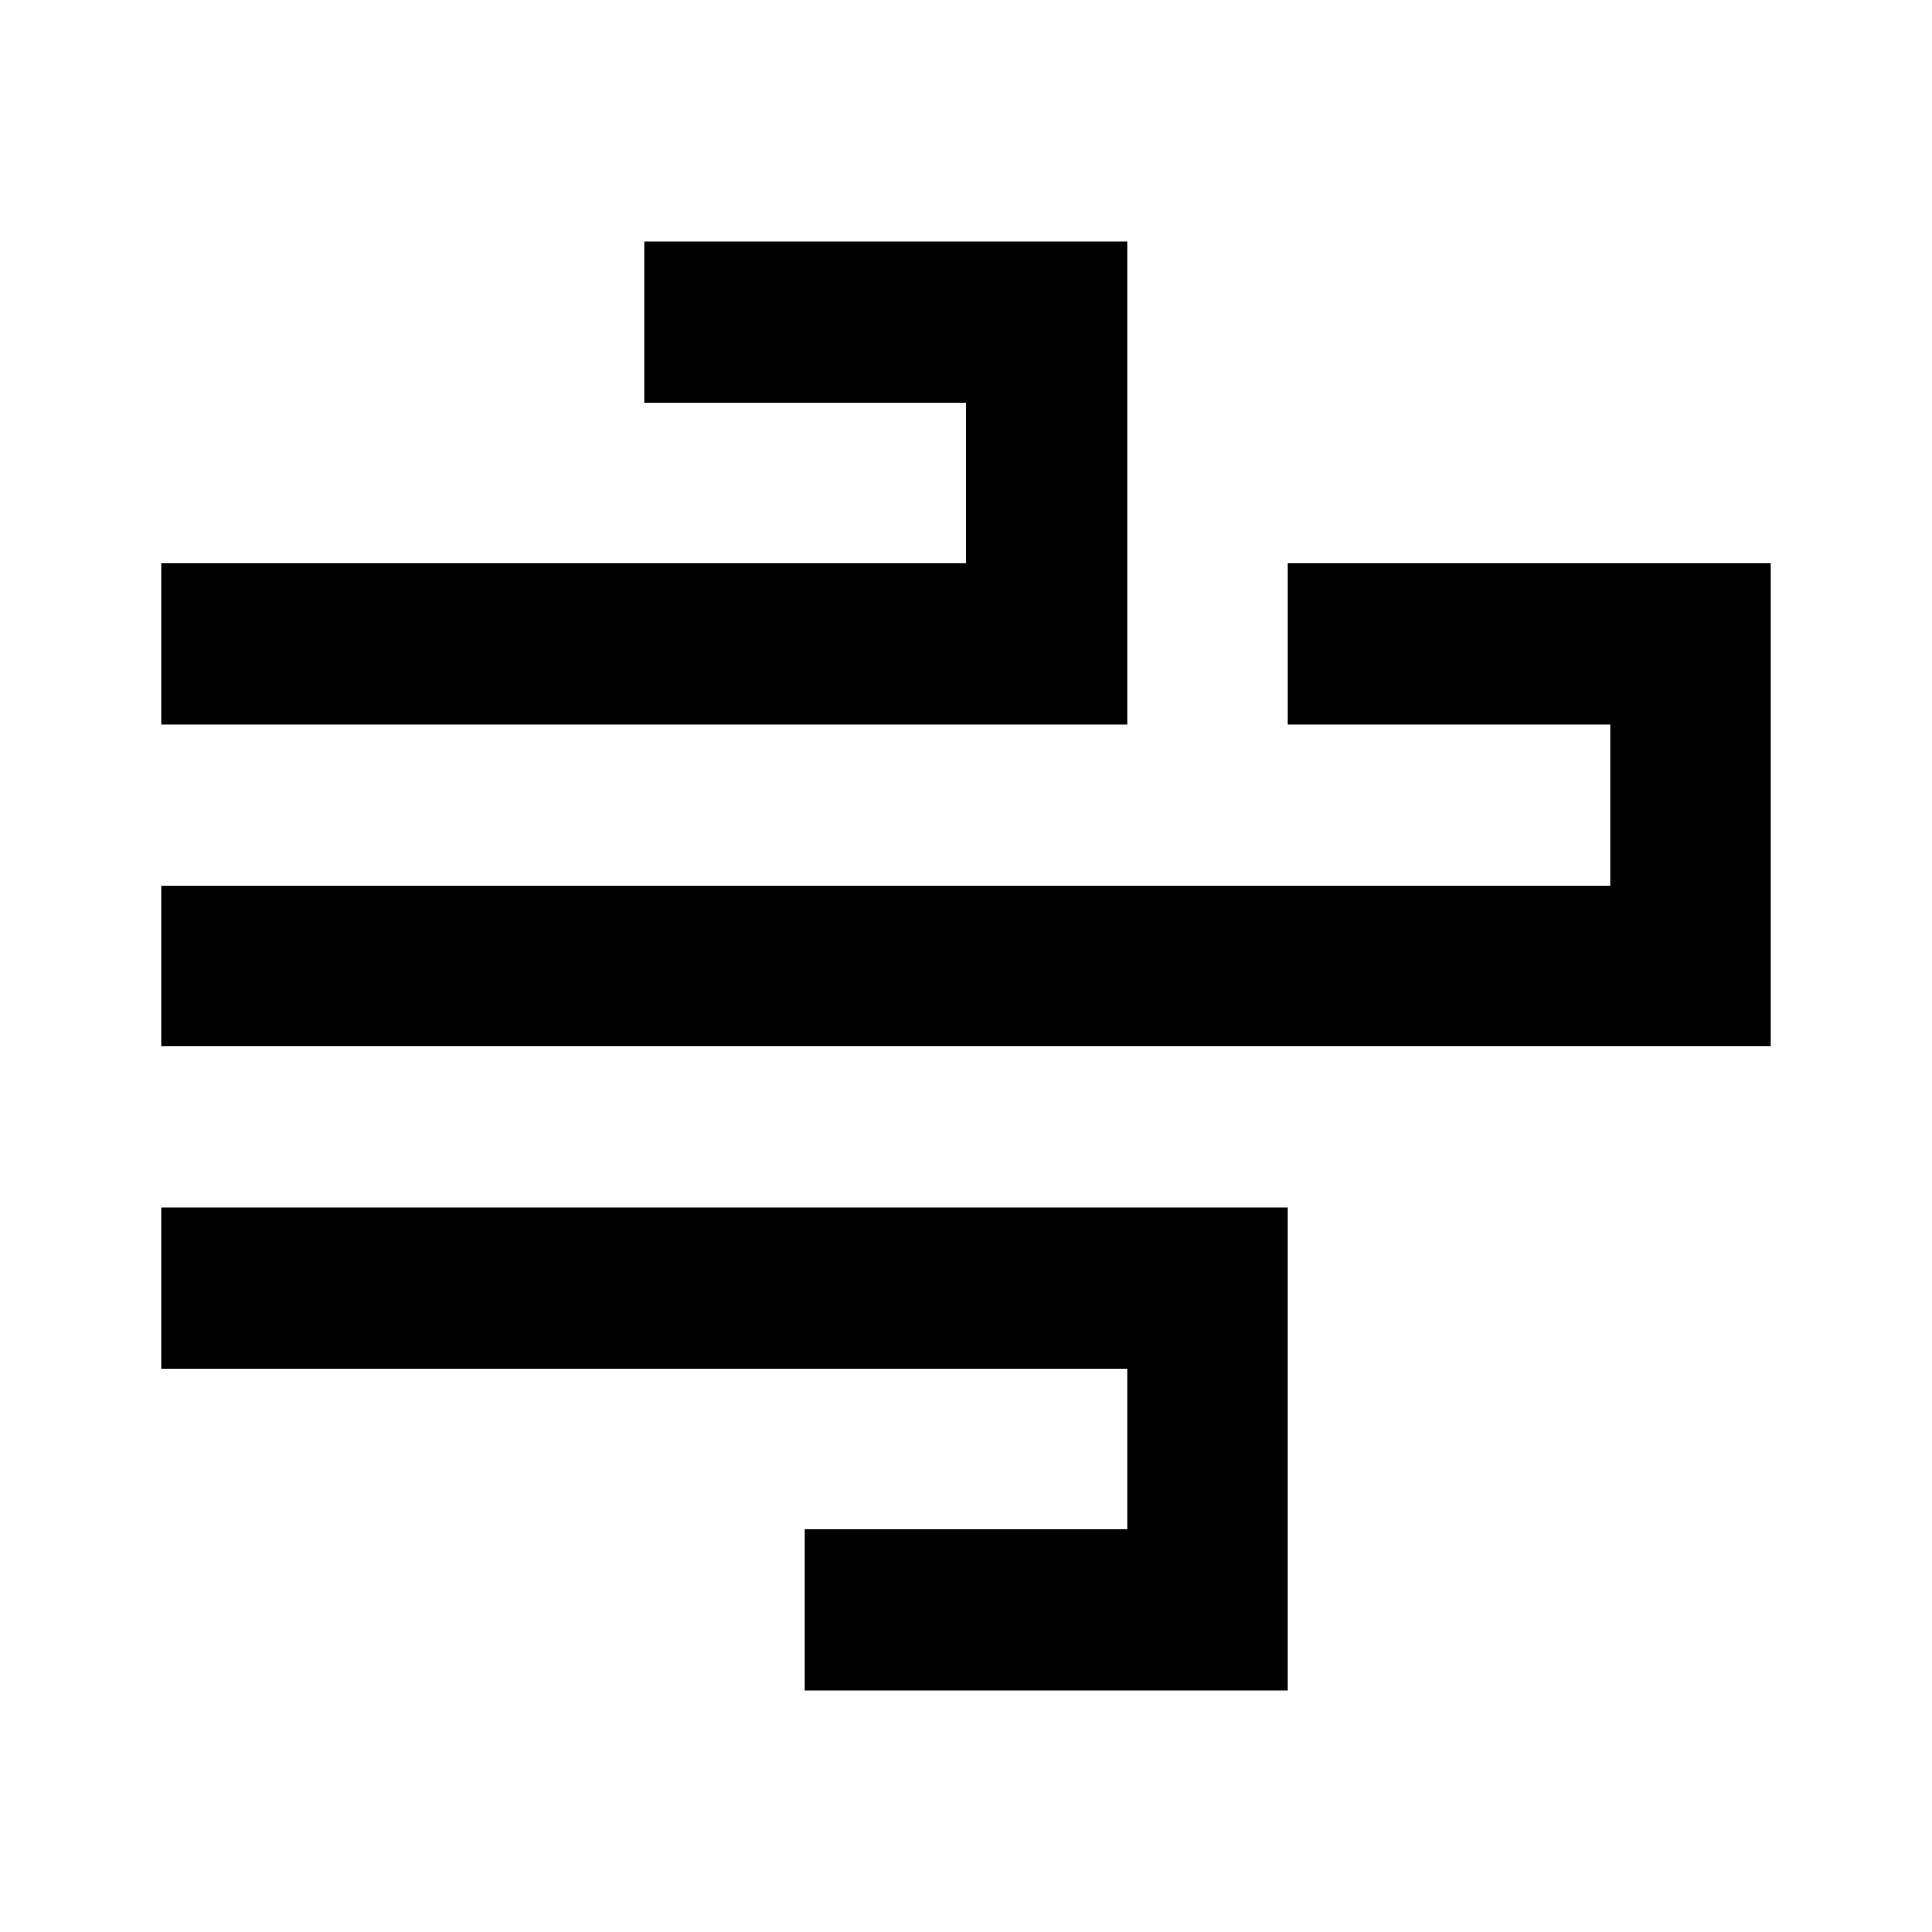
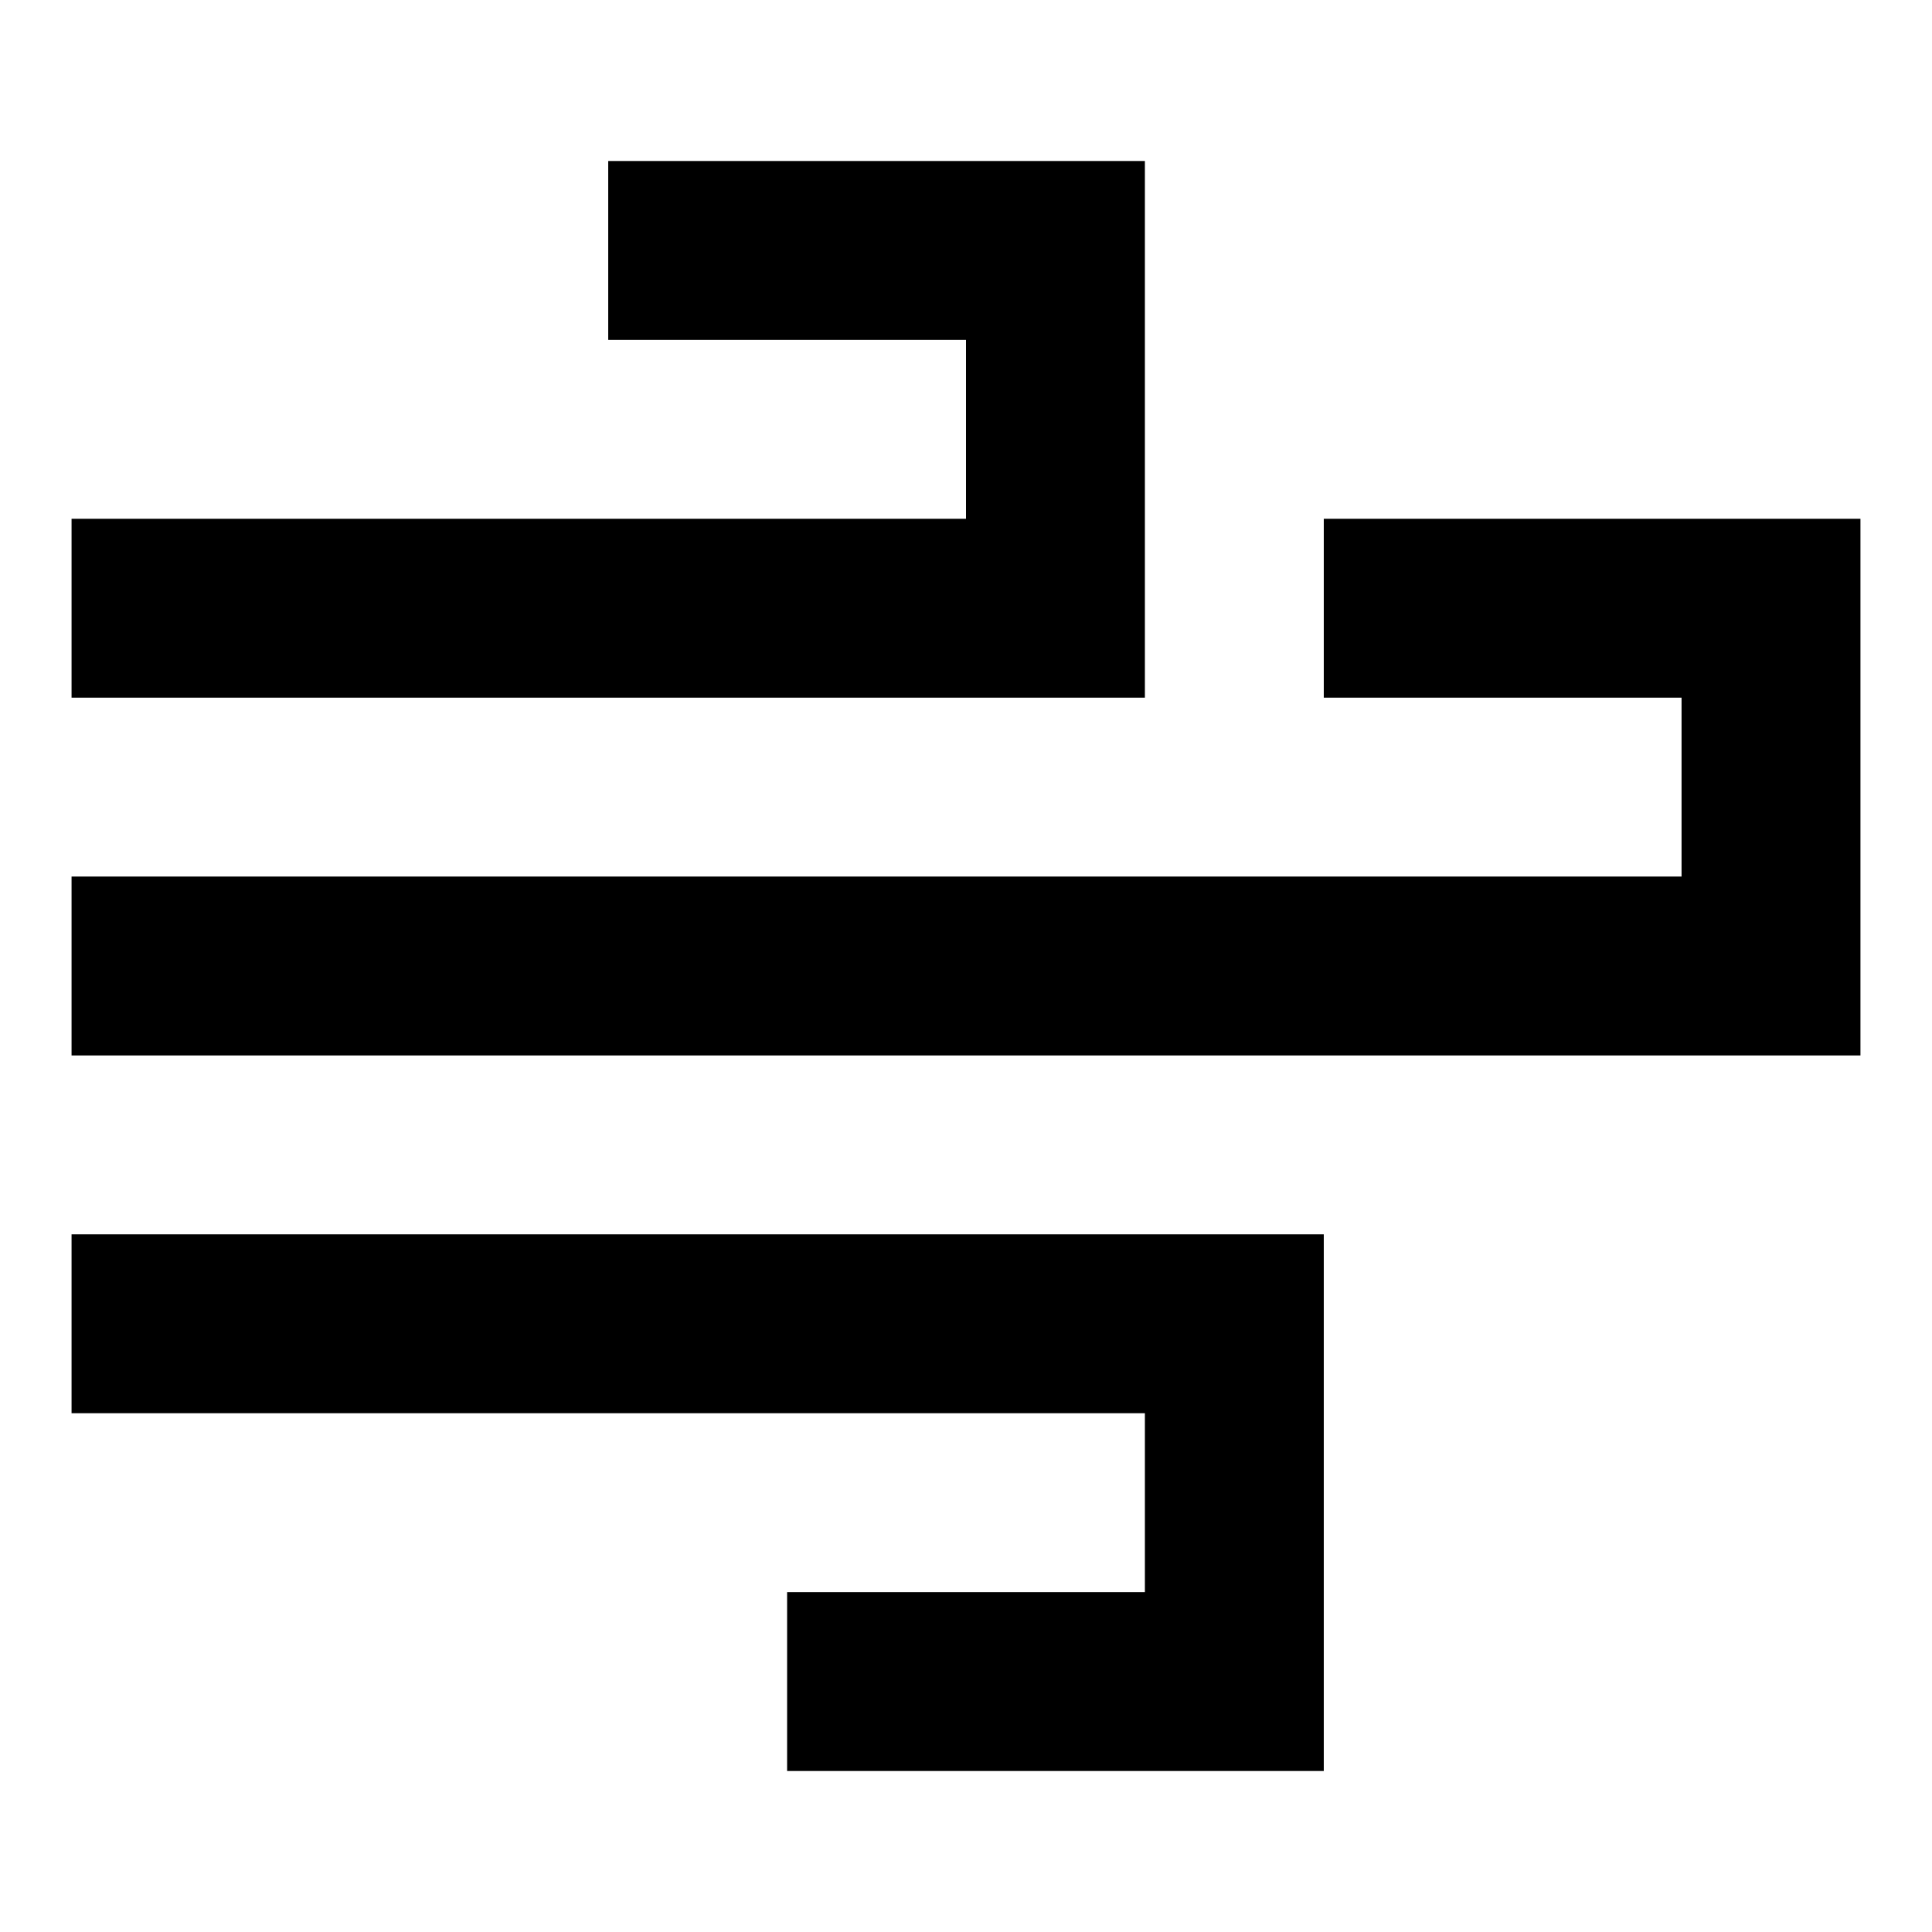
- <svg xmlns="http://www.w3.org/2000/svg" width="1em" height="1em" viewBox="0 0 24 24">
-   <path fill="currentColor" d="M12 3H8v2h4v2H2v2h12V3zm10 8V7h-6v2h4v2H2v2h20zM2 17v-2h14v6h-6v-2h4v-2z" />
+ <svg xmlns="http://www.w3.org/2000/svg" width="300" height="300" viewBox="0 0 300 300">
+   <path d="M150 25H94.445V52.778H150V80.555H11.111V108.333H177.778V25H150ZM288.889 136.111V80.555H205.556V108.333H261.111V136.111H11.111V163.889H288.889V136.111ZM11.111 219.444V191.667H205.556V275H122.222V247.222H177.778V219.444H11.111Z" />
</svg>
